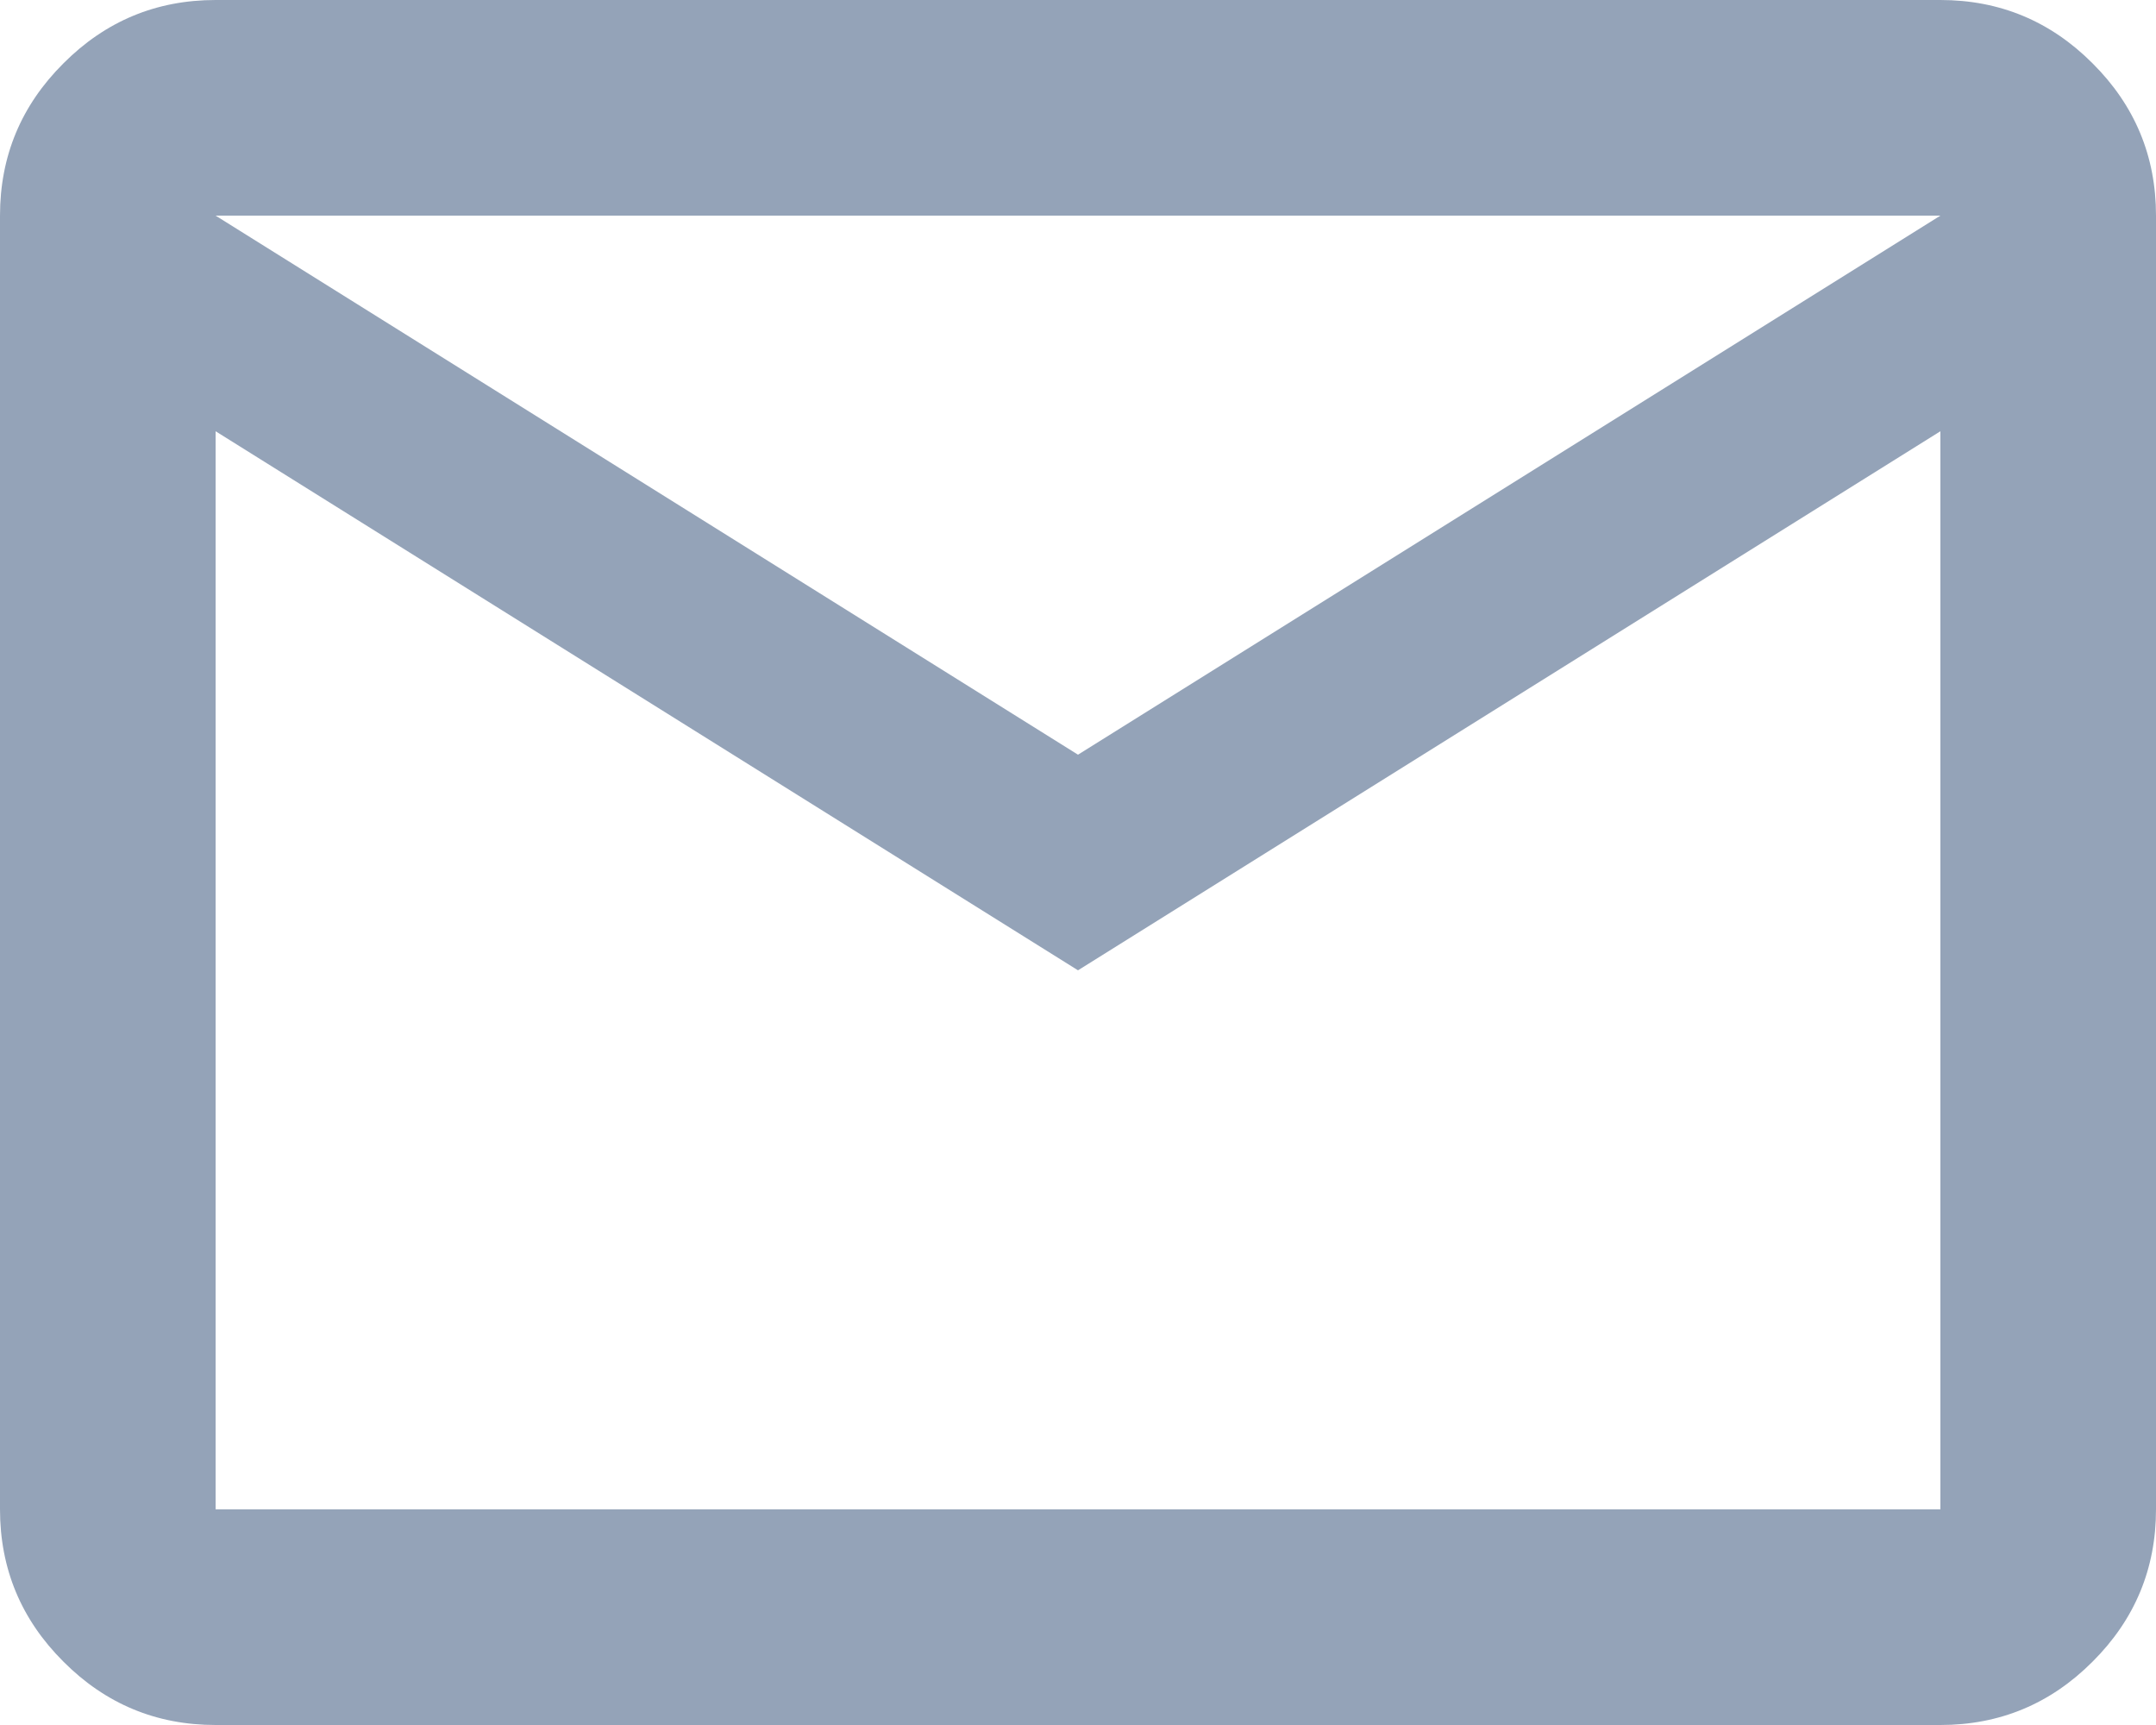
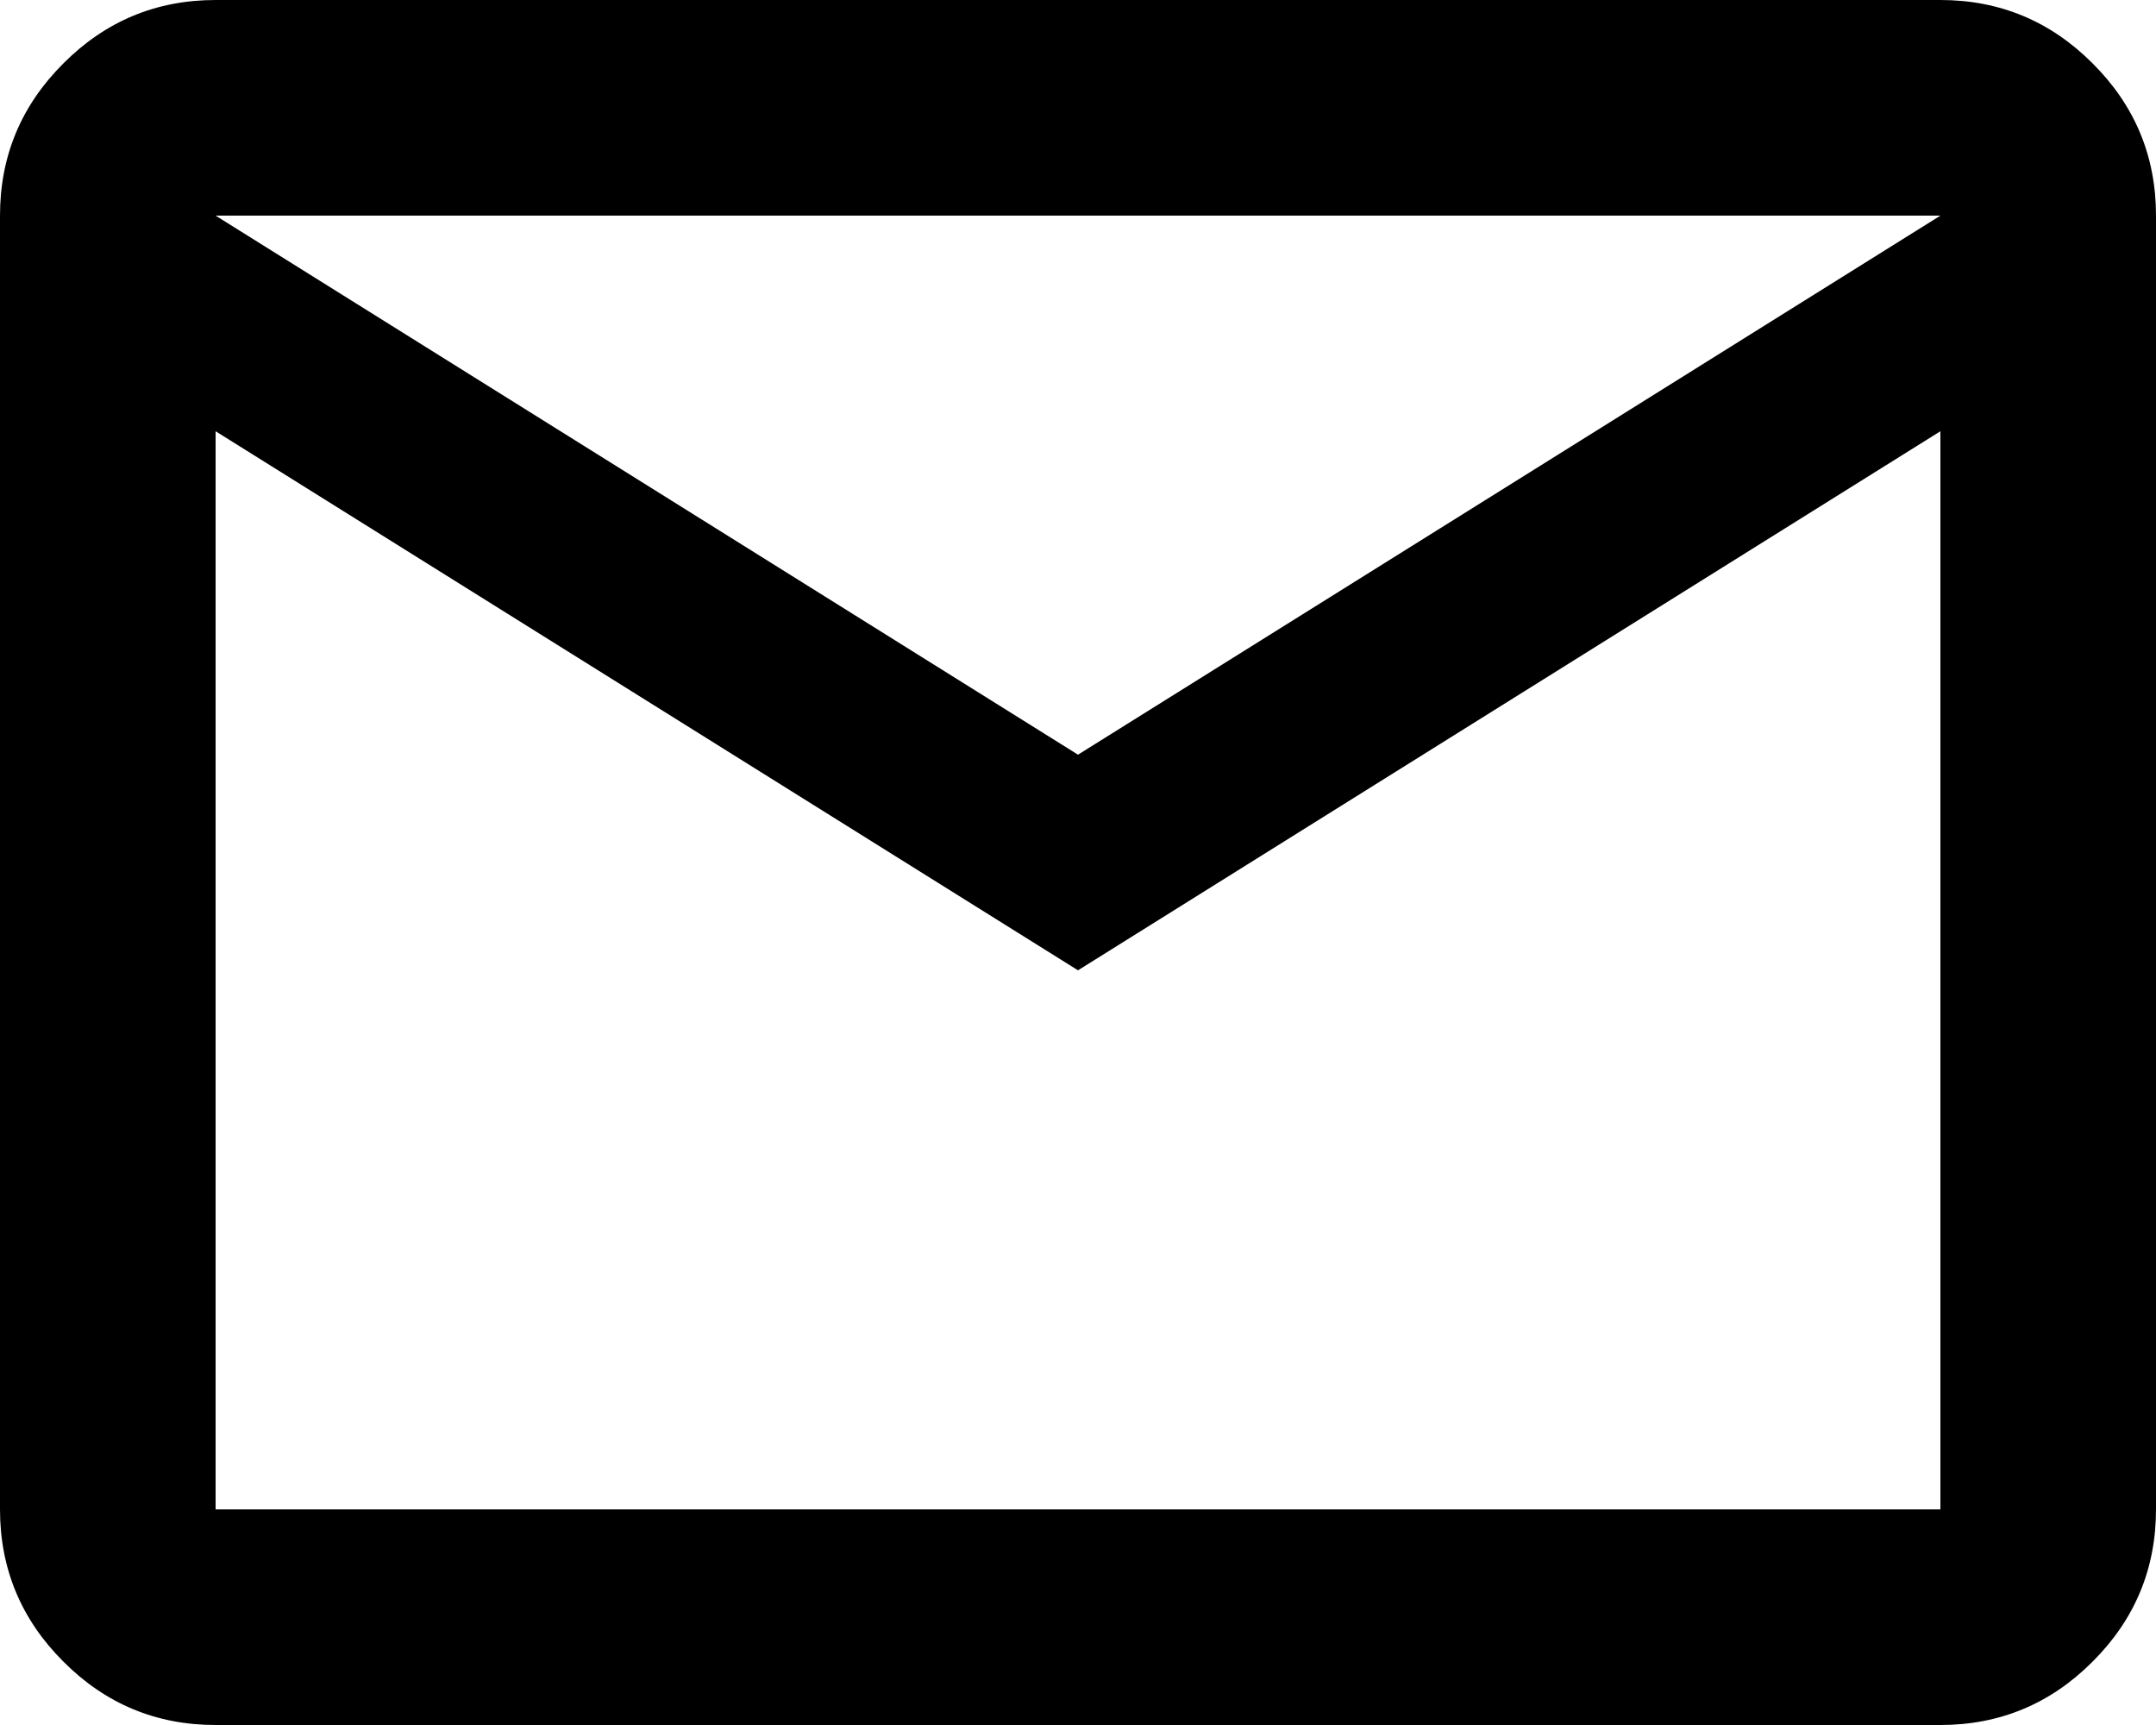
<svg xmlns="http://www.w3.org/2000/svg" width="15" height="12" viewBox="0 0 15 12" fill="currentColor">
-   <path d="M1.5 12C1.087 12 0.734 11.853 0.441 11.559C0.147 11.266 0 10.912 0 10.5V1.5C0 1.087 0.147 0.734 0.441 0.441C0.734 0.147 1.087 0 1.5 0H13.5C13.912 0 14.266 0.147 14.559 0.441C14.853 0.734 15 1.087 15 1.5V10.5C15 10.912 14.853 11.266 14.559 11.559C14.266 11.853 13.912 12 13.5 12H1.5ZM7.5 6.75L1.5 3V10.5H13.5V3L7.5 6.75ZM7.5 5.25L13.5 1.5H1.5L7.5 5.25Z" fill="#94A3B8" />
+   <path d="M1.5 12C1.087 12 0.734 11.853 0.441 11.559C0.147 11.266 0 10.912 0 10.5V1.5C0 1.087 0.147 0.734 0.441 0.441C0.734 0.147 1.087 0 1.5 0H13.5C13.912 0 14.266 0.147 14.559 0.441C14.853 0.734 15 1.087 15 1.5V10.5C15 10.912 14.853 11.266 14.559 11.559C14.266 11.853 13.912 12 13.5 12H1.5ZM7.5 6.75L1.5 3V10.5H13.5V3L7.5 6.75ZM7.5 5.25L13.5 1.5H1.5L7.5 5.25Z" />
</svg>
